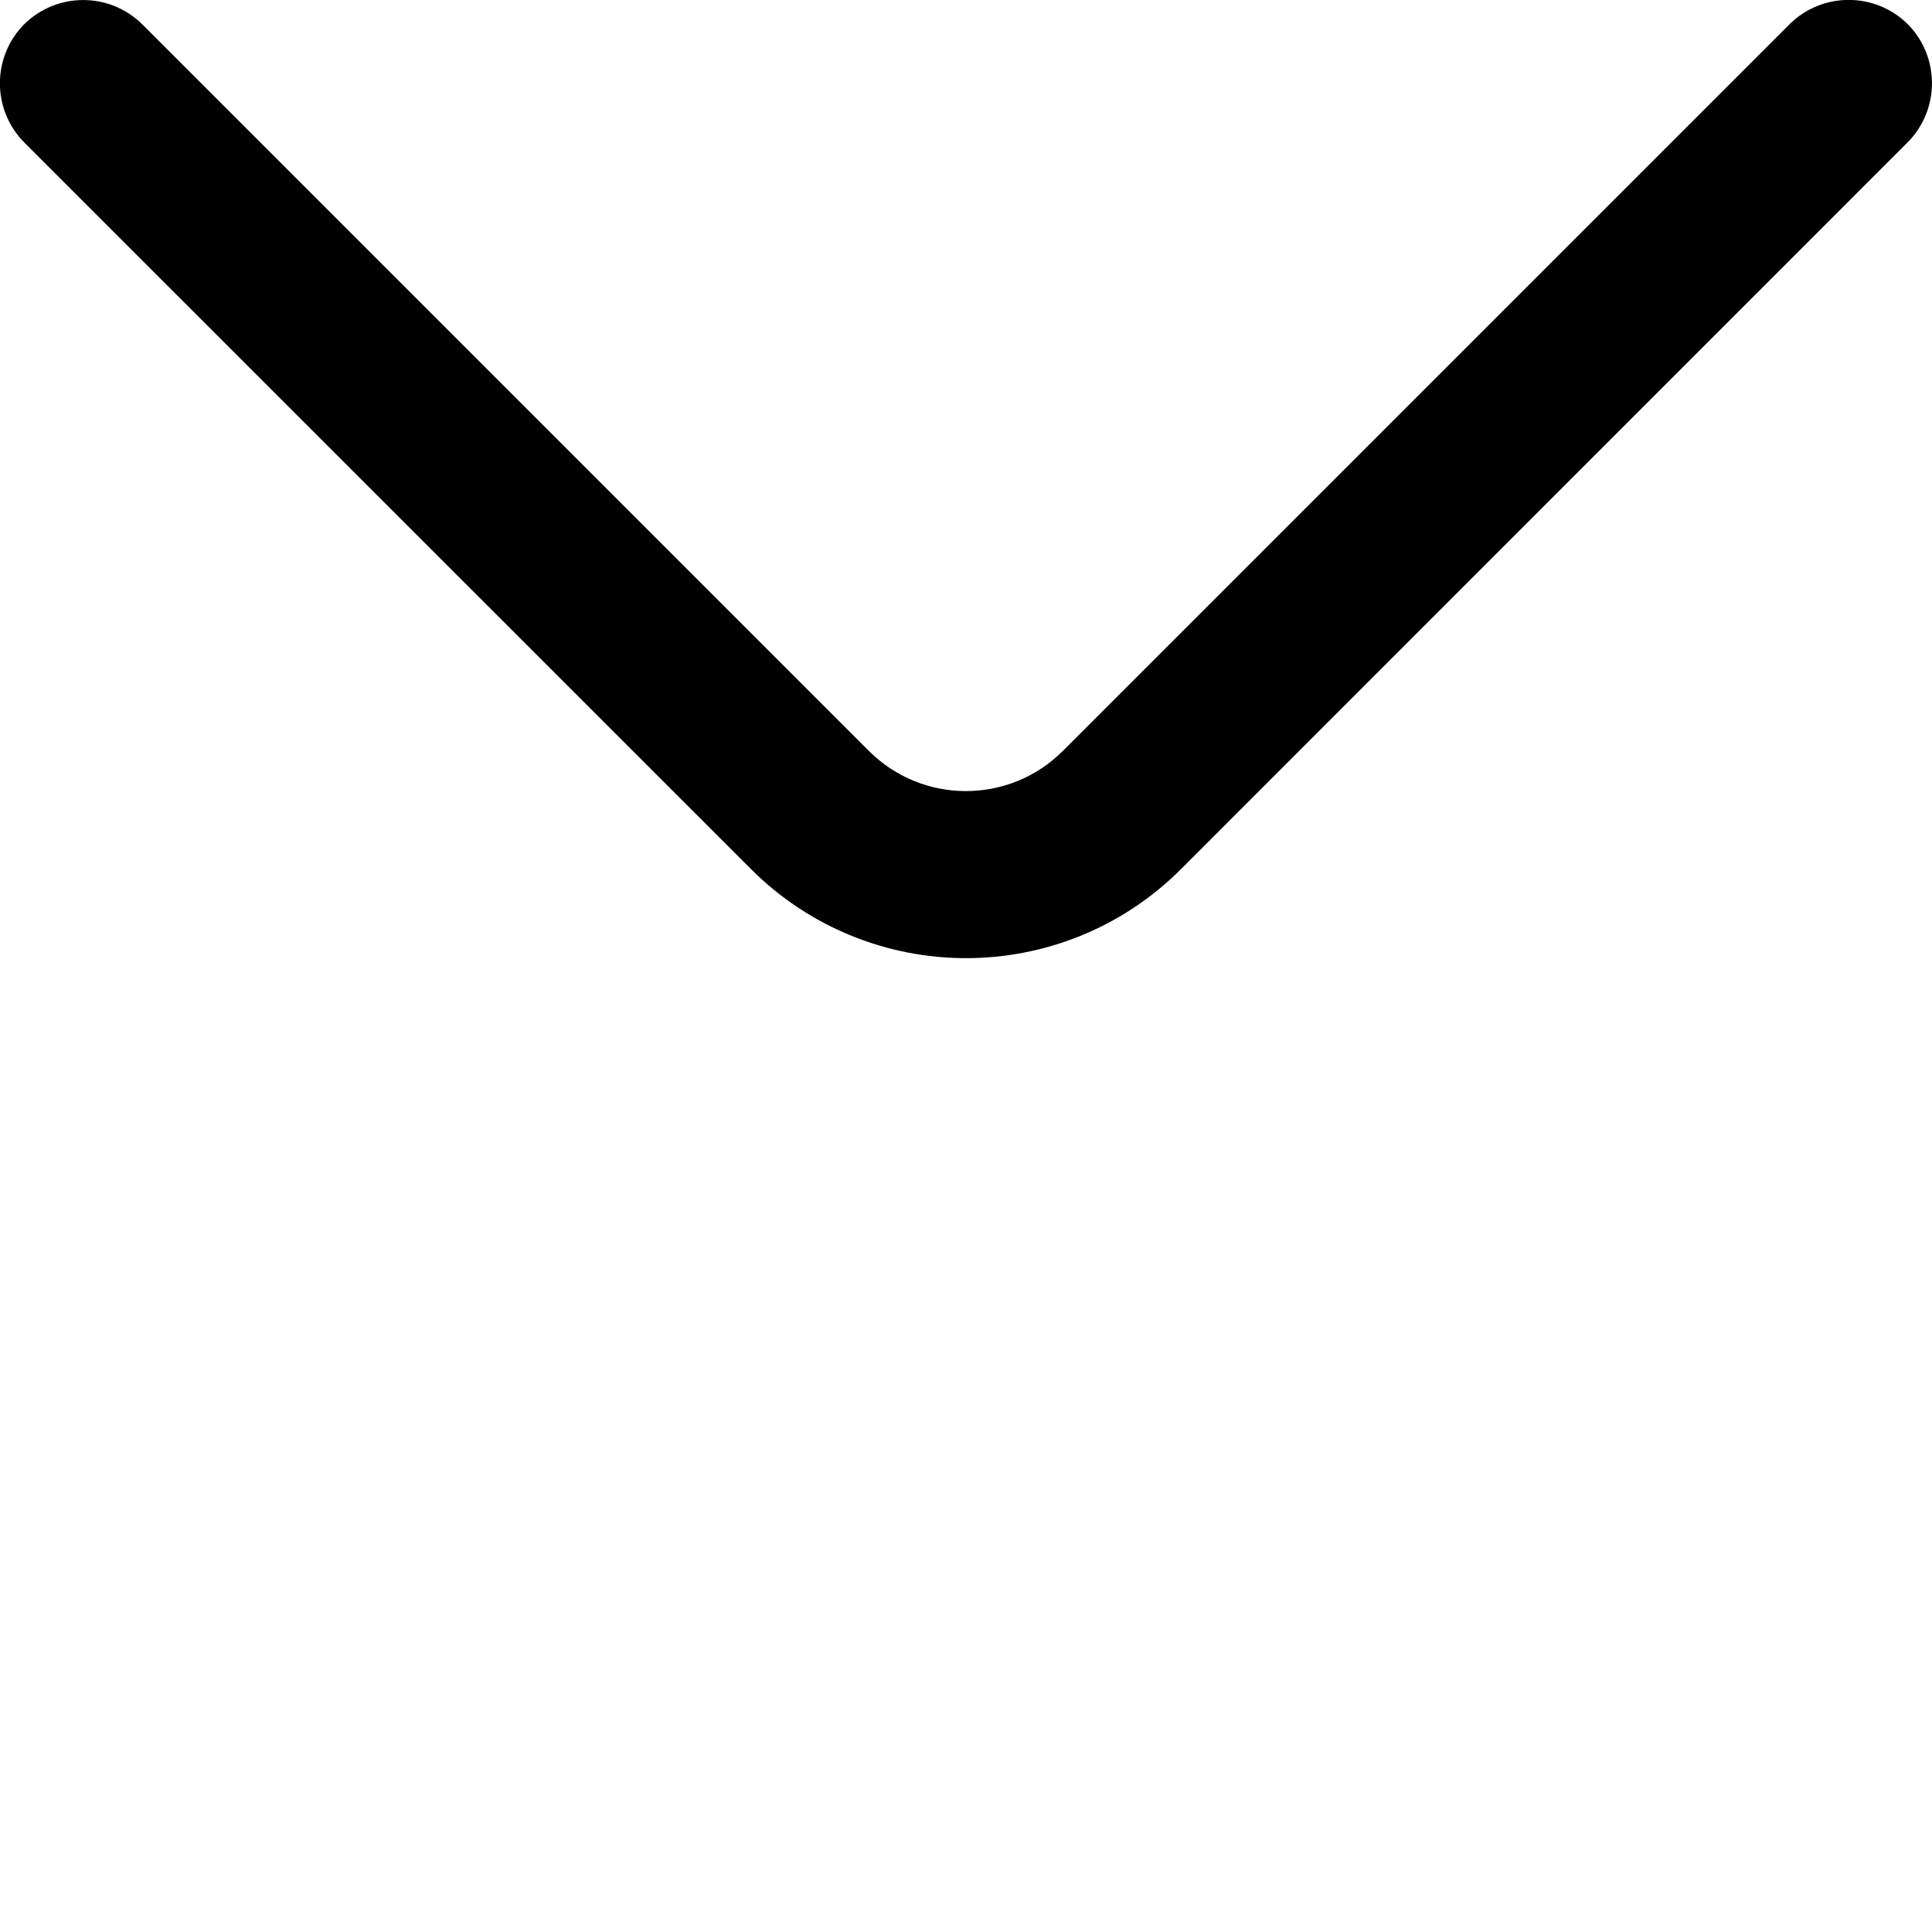
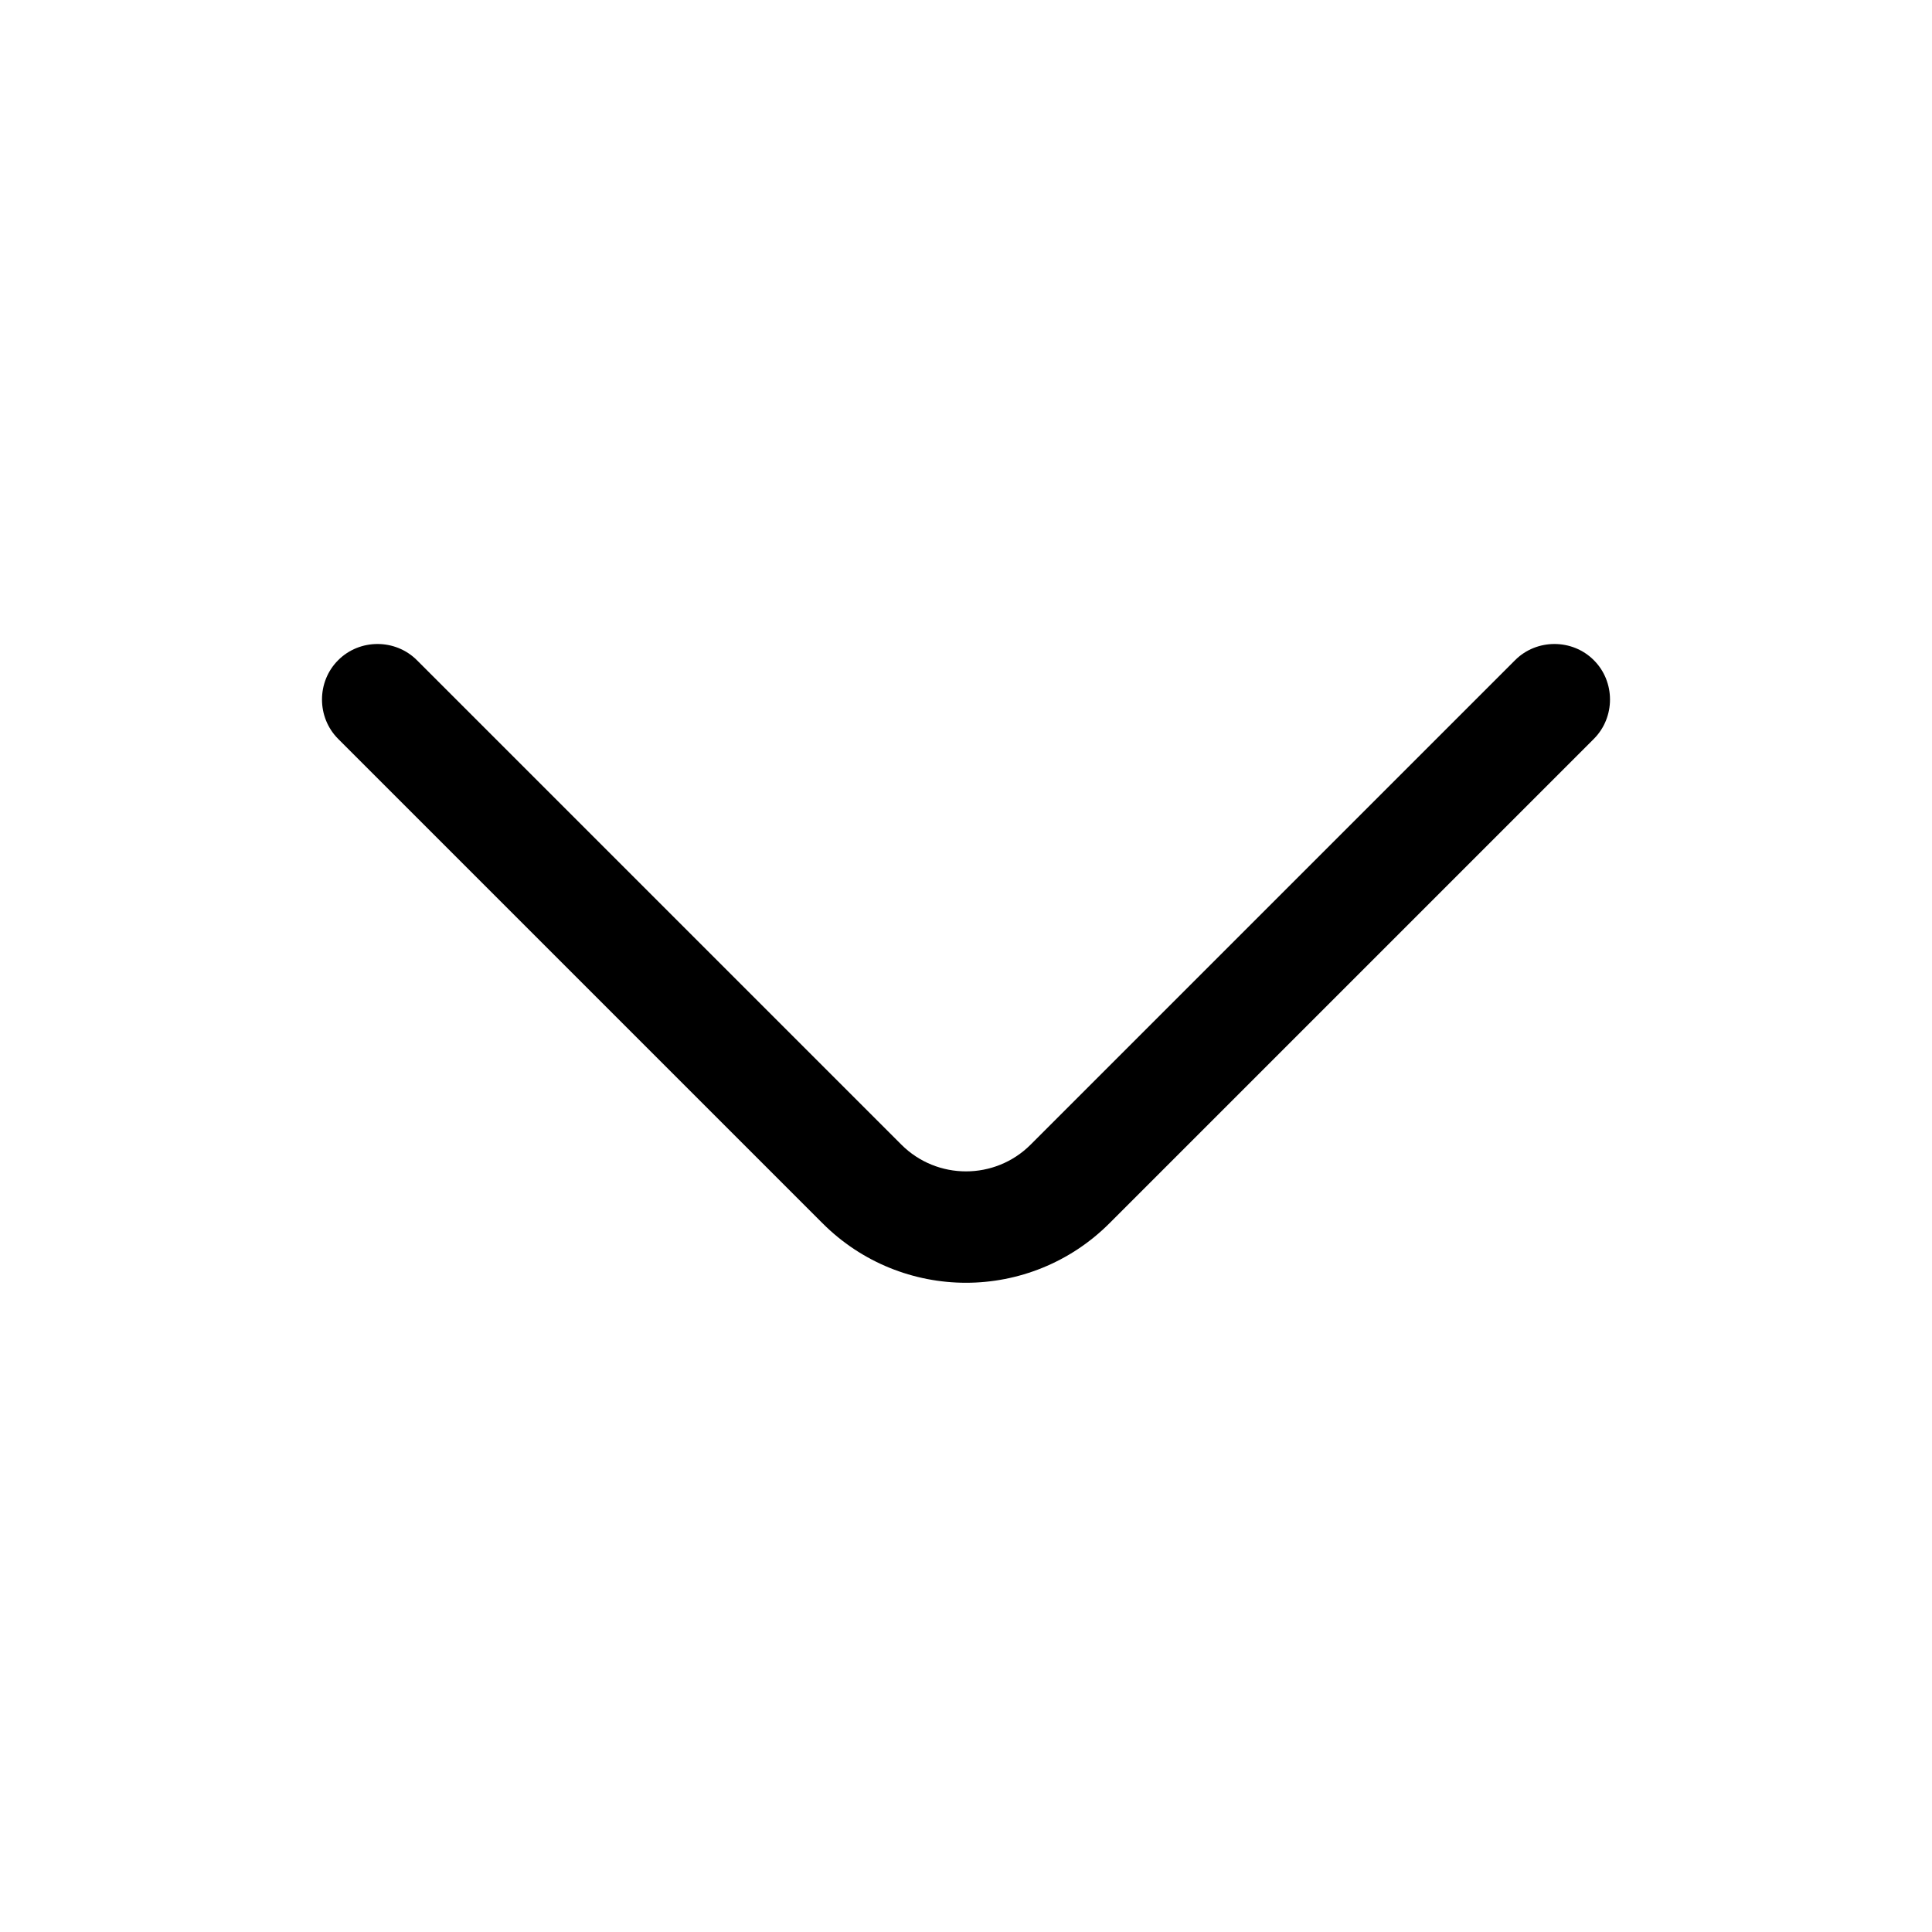
- <svg xmlns="http://www.w3.org/2000/svg" fill="currentColor" viewBox="0 0 16 16">
-   <path d="M8 7.935c-.646 0-1.292-.249-1.781-.738L.2 1.179a.696.696 0 0 1 0-.978.696.696 0 0 1 .978 0l6.018 6.018a1.136 1.136 0 0 0 1.606 0L14.821.2a.696.696 0 0 1 .978 0 .696.696 0 0 1 0 .978L9.781 7.197c-.489.49-1.135.738-1.781.738" />
+ <svg xmlns="http://www.w3.org/2000/svg" width="24" height="24" viewBox="0 0 24 24" fill="none">
+   <path d="M12 15.935C11.354 15.935 10.708 15.686 10.219 15.197L4.201 9.179C3.933 8.911 3.933 8.468 4.201 8.201C4.468 7.933 4.911 7.933 5.179 8.201L11.197 14.219C11.64 14.662 12.36 14.662 12.803 14.219L18.821 8.201C19.088 7.933 19.532 7.933 19.799 8.201C20.067 8.468 20.067 8.911 19.799 9.179L13.781 15.197C13.292 15.686 12.646 15.935 12 15.935Z" fill="currentColor" />
</svg>
